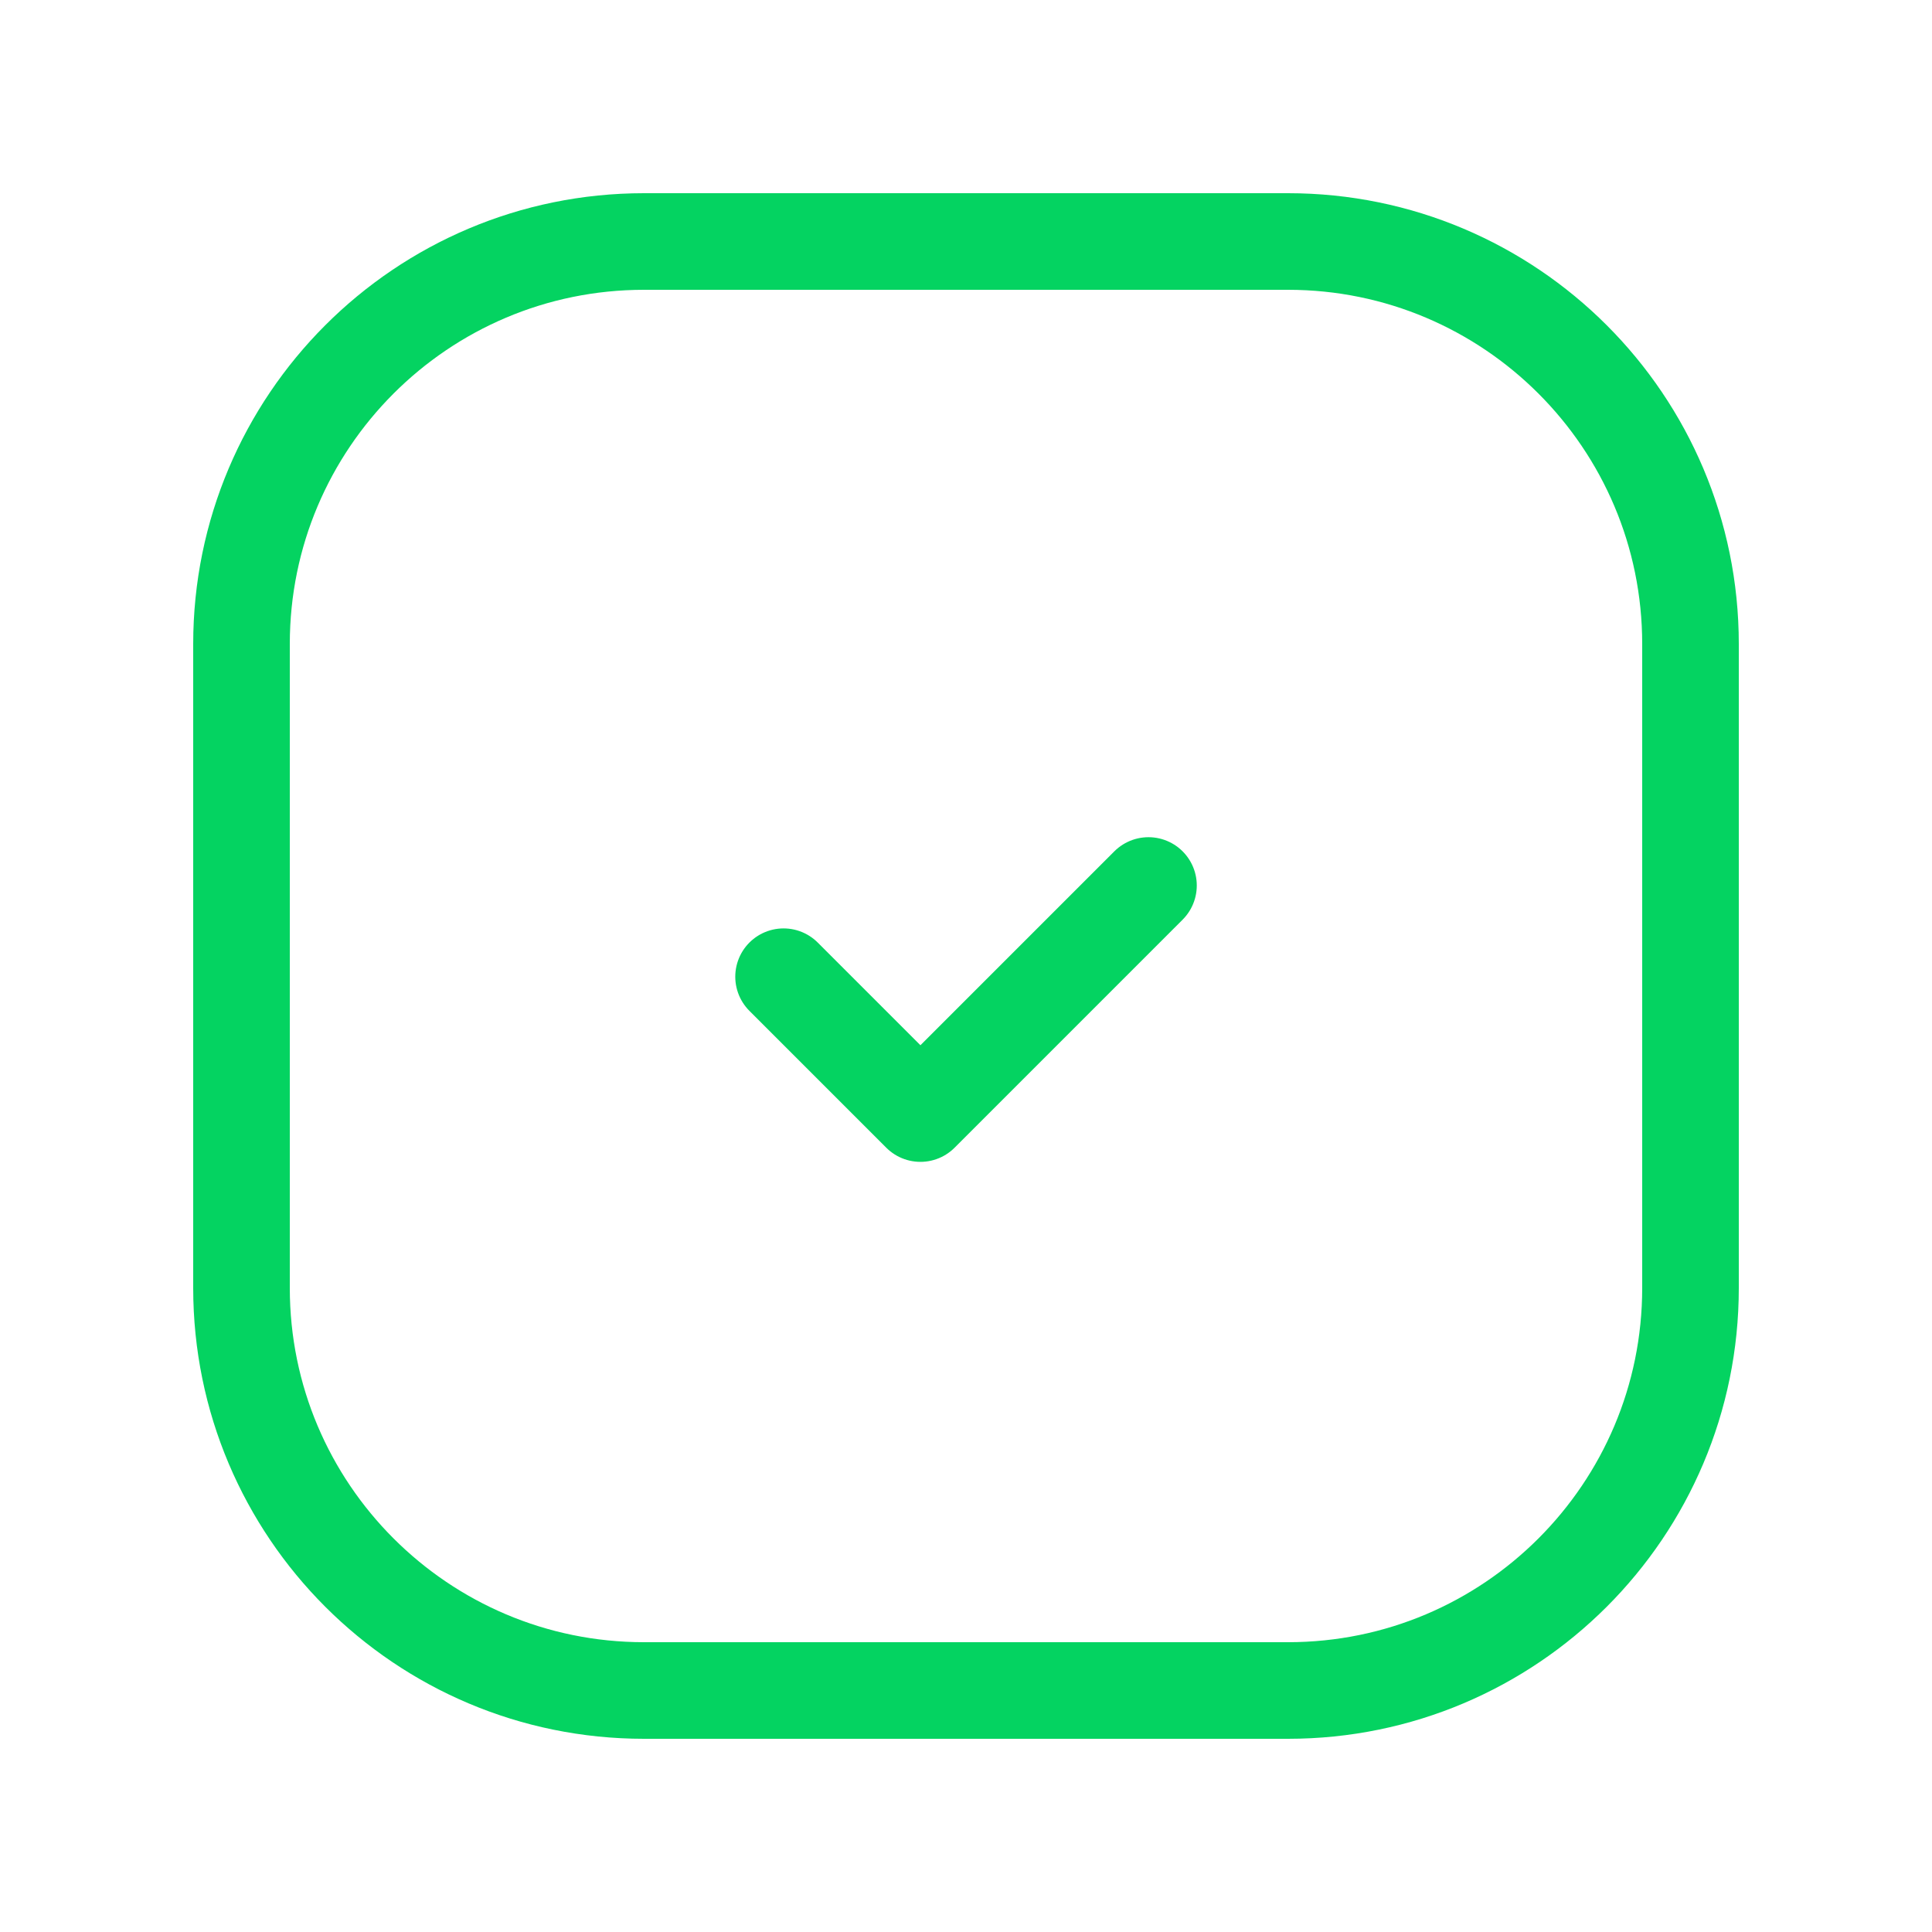
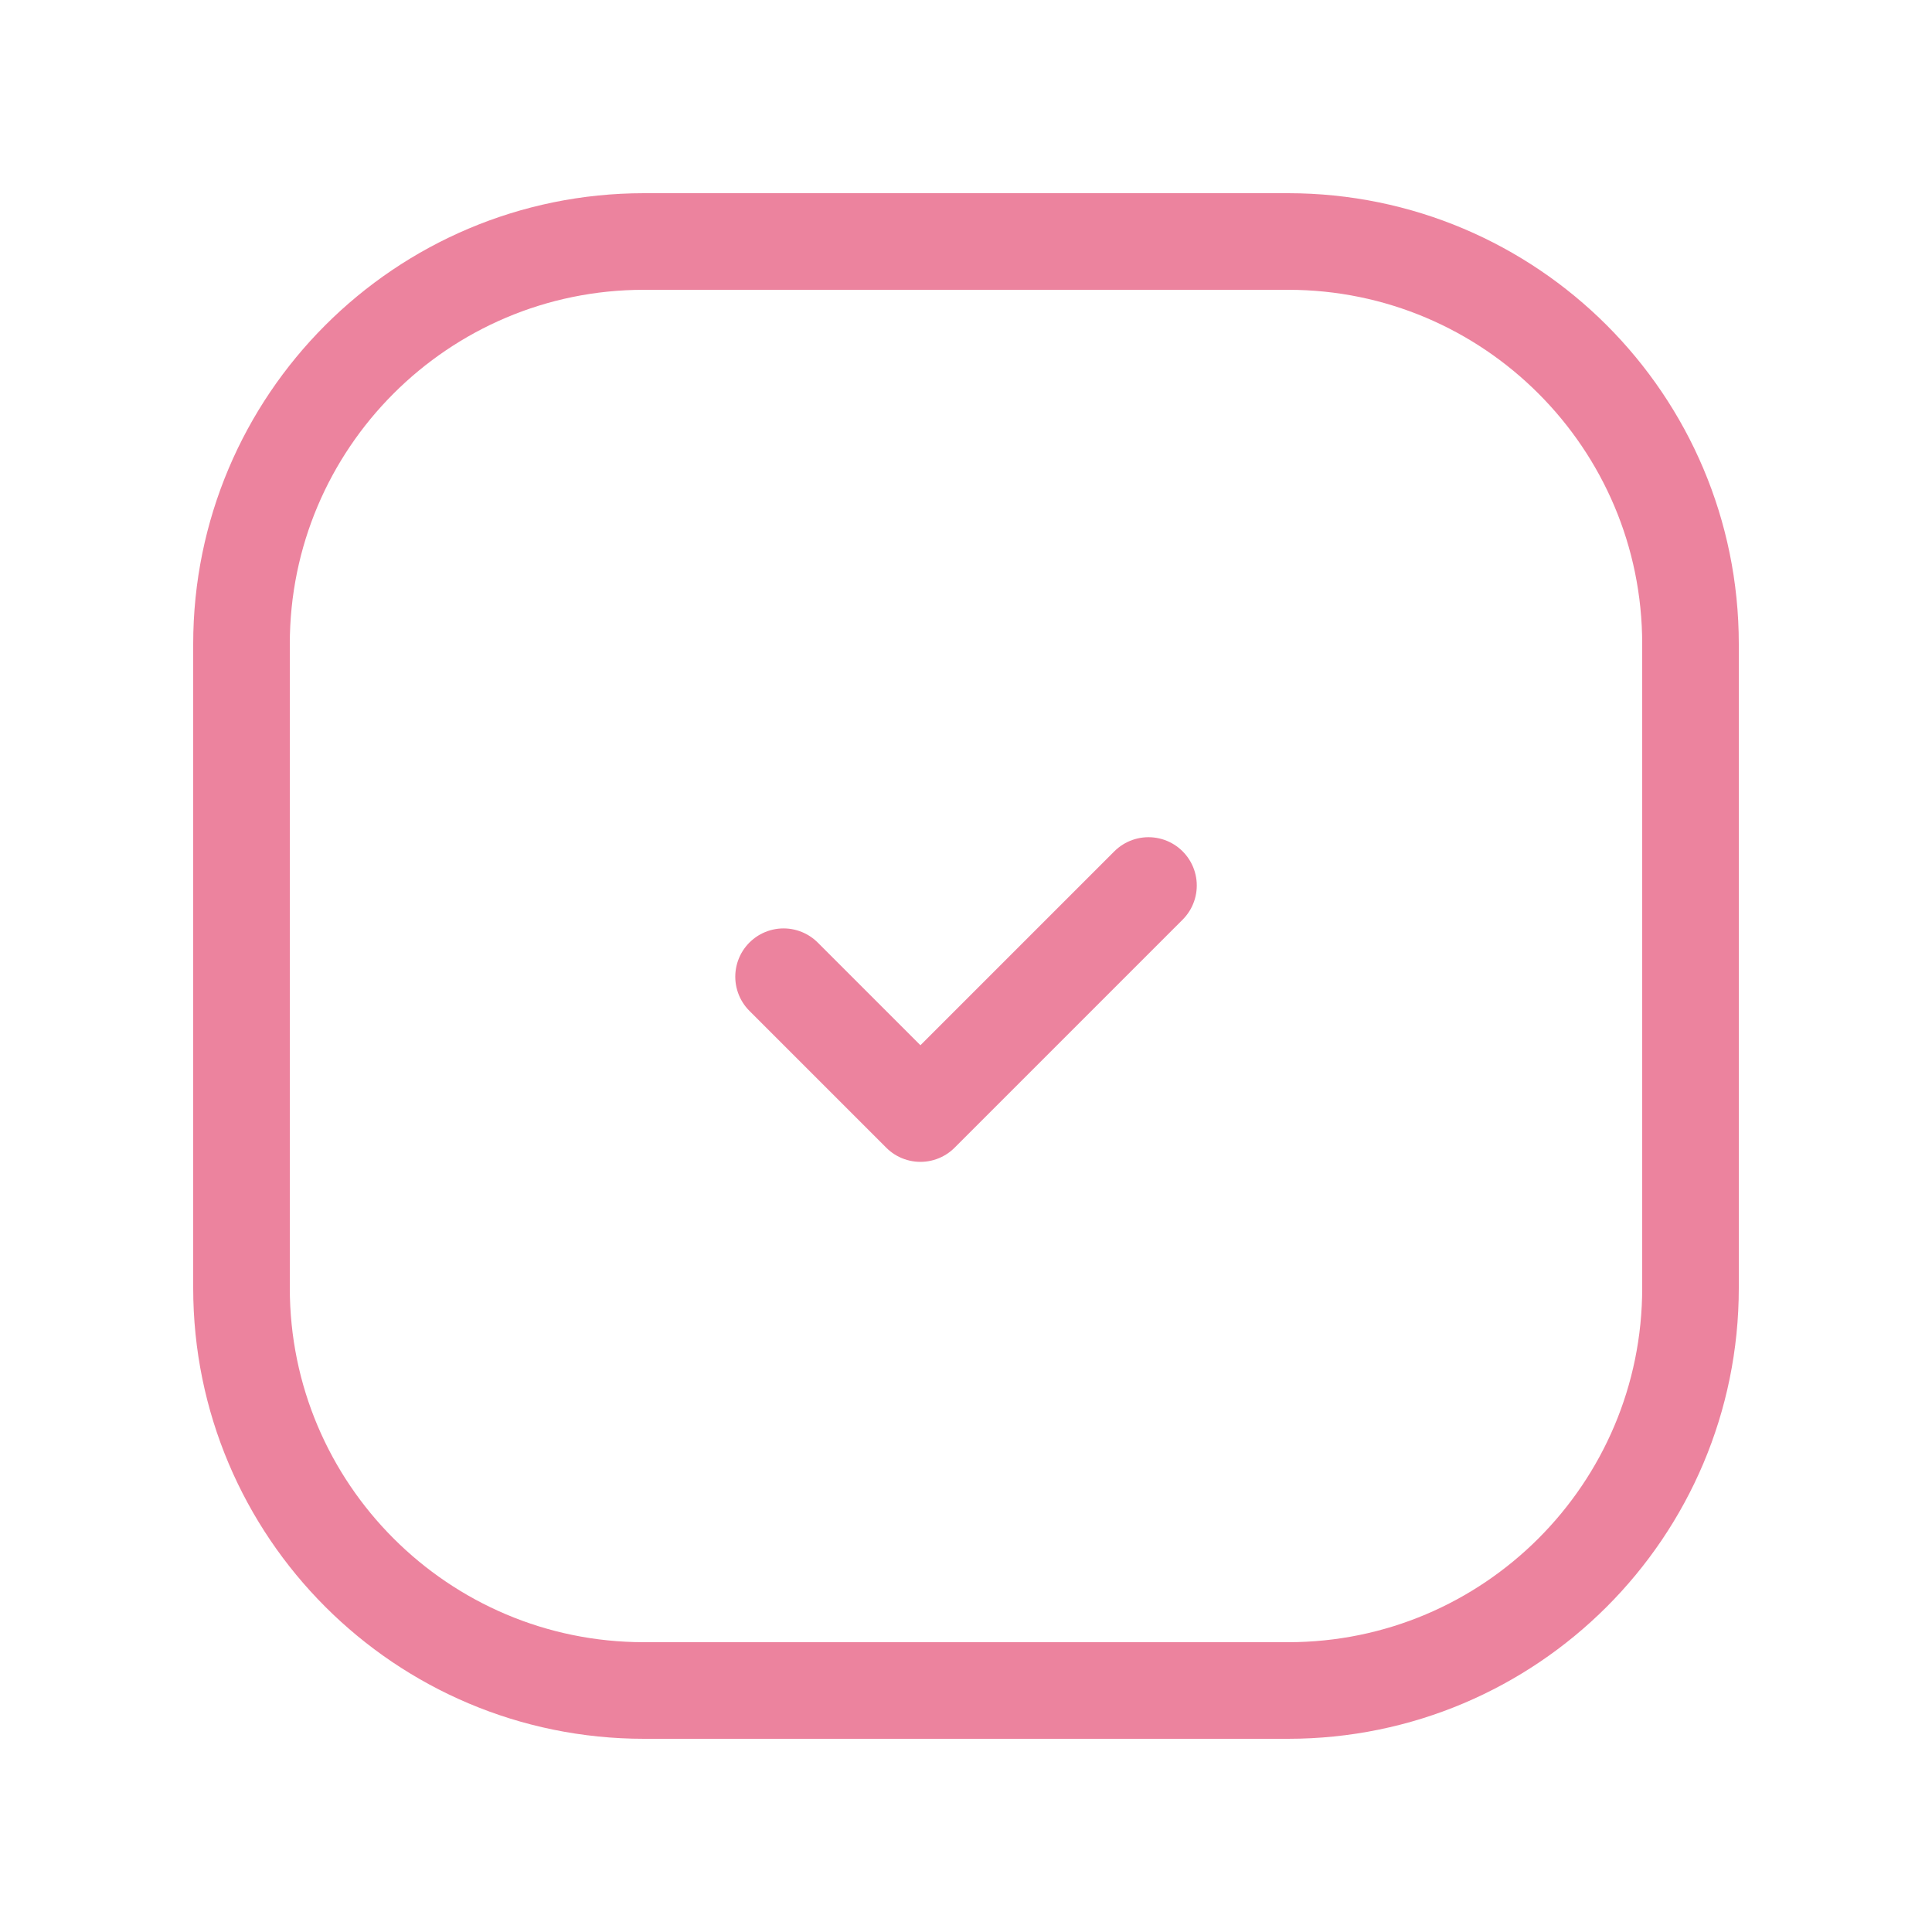
- <svg xmlns="http://www.w3.org/2000/svg" width="120" height="120" viewBox="0 0 120 120" fill="none">
-   <path d="M80 105H40C26.195 105 15 93.805 15 80V40C15 26.195 26.195 15 40 15H80C93.805 15 105 26.195 105 40V80C105 93.805 93.805 105 80 105Z" stroke="#04D361" stroke-width="6" stroke-linecap="round" stroke-linejoin="round" />
-   <path d="M71.334 55L57.169 69.165L48.669 60.665" stroke="#04D361" stroke-width="6" stroke-linecap="round" stroke-linejoin="round" />
+ <svg xmlns="http://www.w3.org/2000/svg" id="svg3007" version="1.1" fill="none" viewBox="0 0 120 120" height="120" width="120">
+   <defs id="defs3011" />
+   <path style="stroke:#ec839e;stroke-opacity:1" id="path3003" stroke-linejoin="round" stroke-linecap="round" stroke-width="6" stroke="#04D361" d="M80 105H40C26.195 105 15 93.805 15 80V40C15 26.195 26.195 15 40 15H80C93.805 15 105 26.195 105 40V80C105 93.805 93.805 105 80 105Z" />
+   <path style="stroke:#ec839e;stroke-opacity:1" id="path3005" stroke-linejoin="round" stroke-linecap="round" stroke-width="6" stroke="#04D361" d="M71.334 55L57.169 69.165L48.669 60.665" />
</svg>
